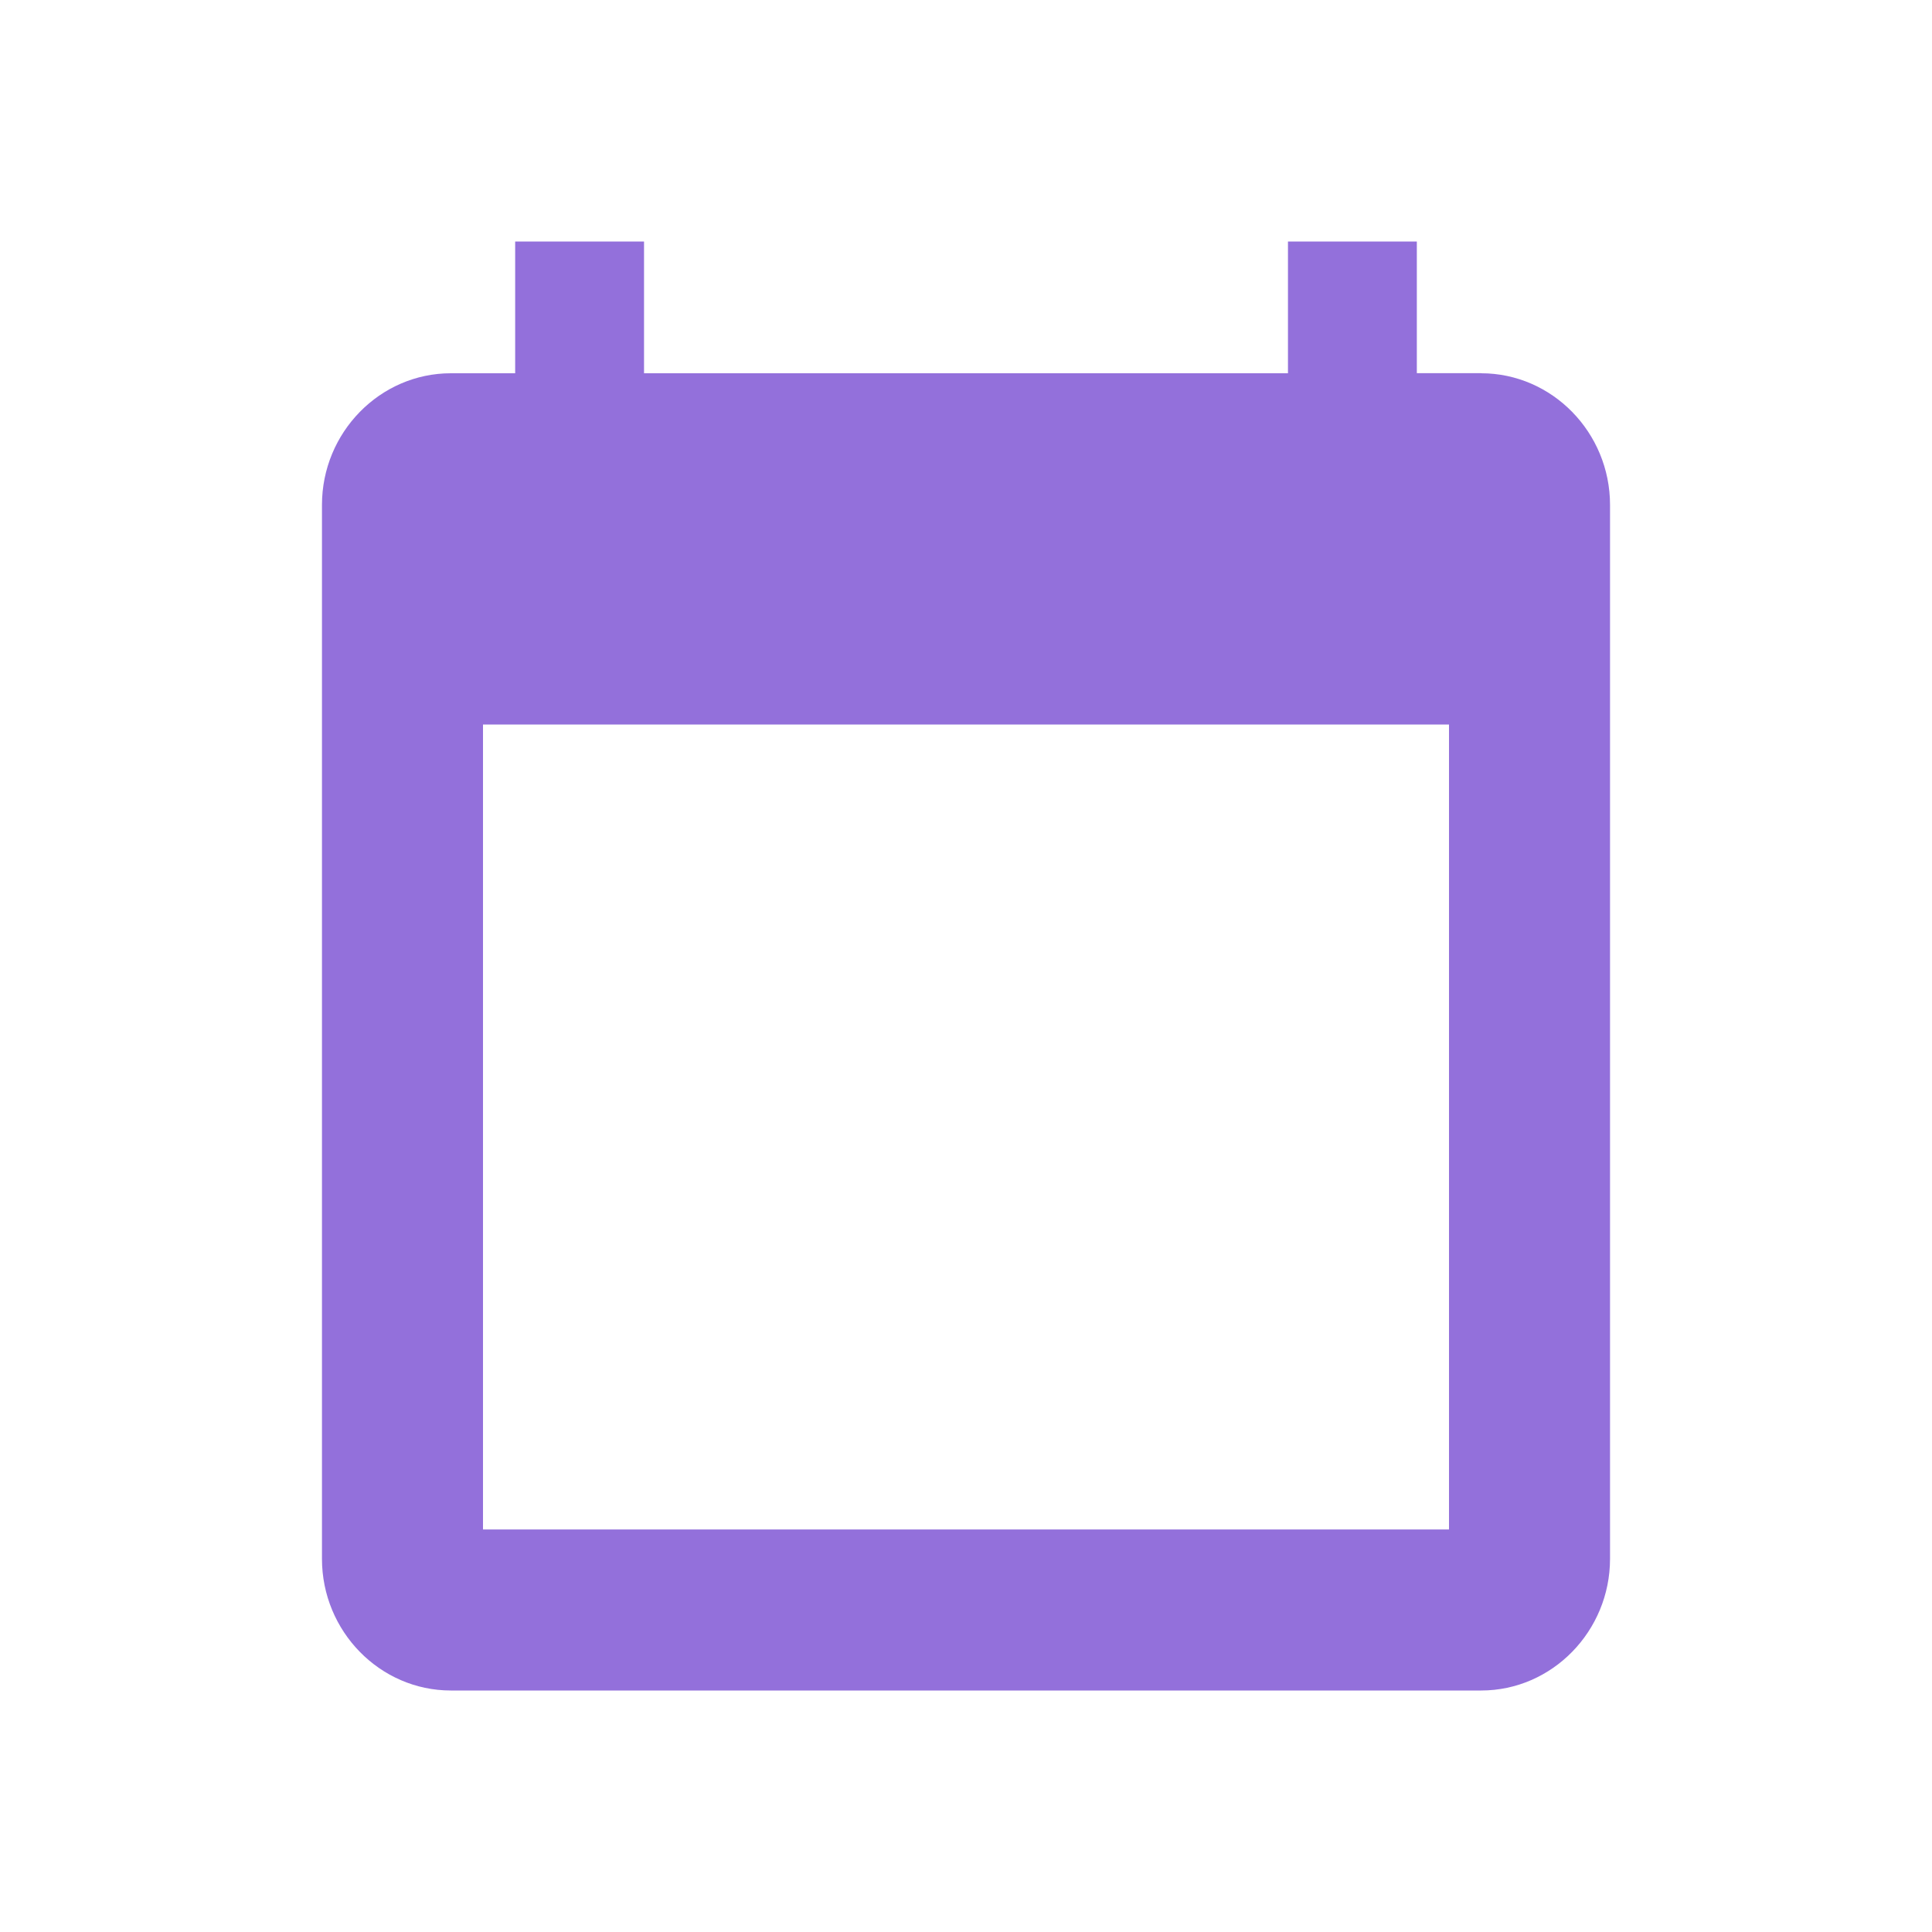
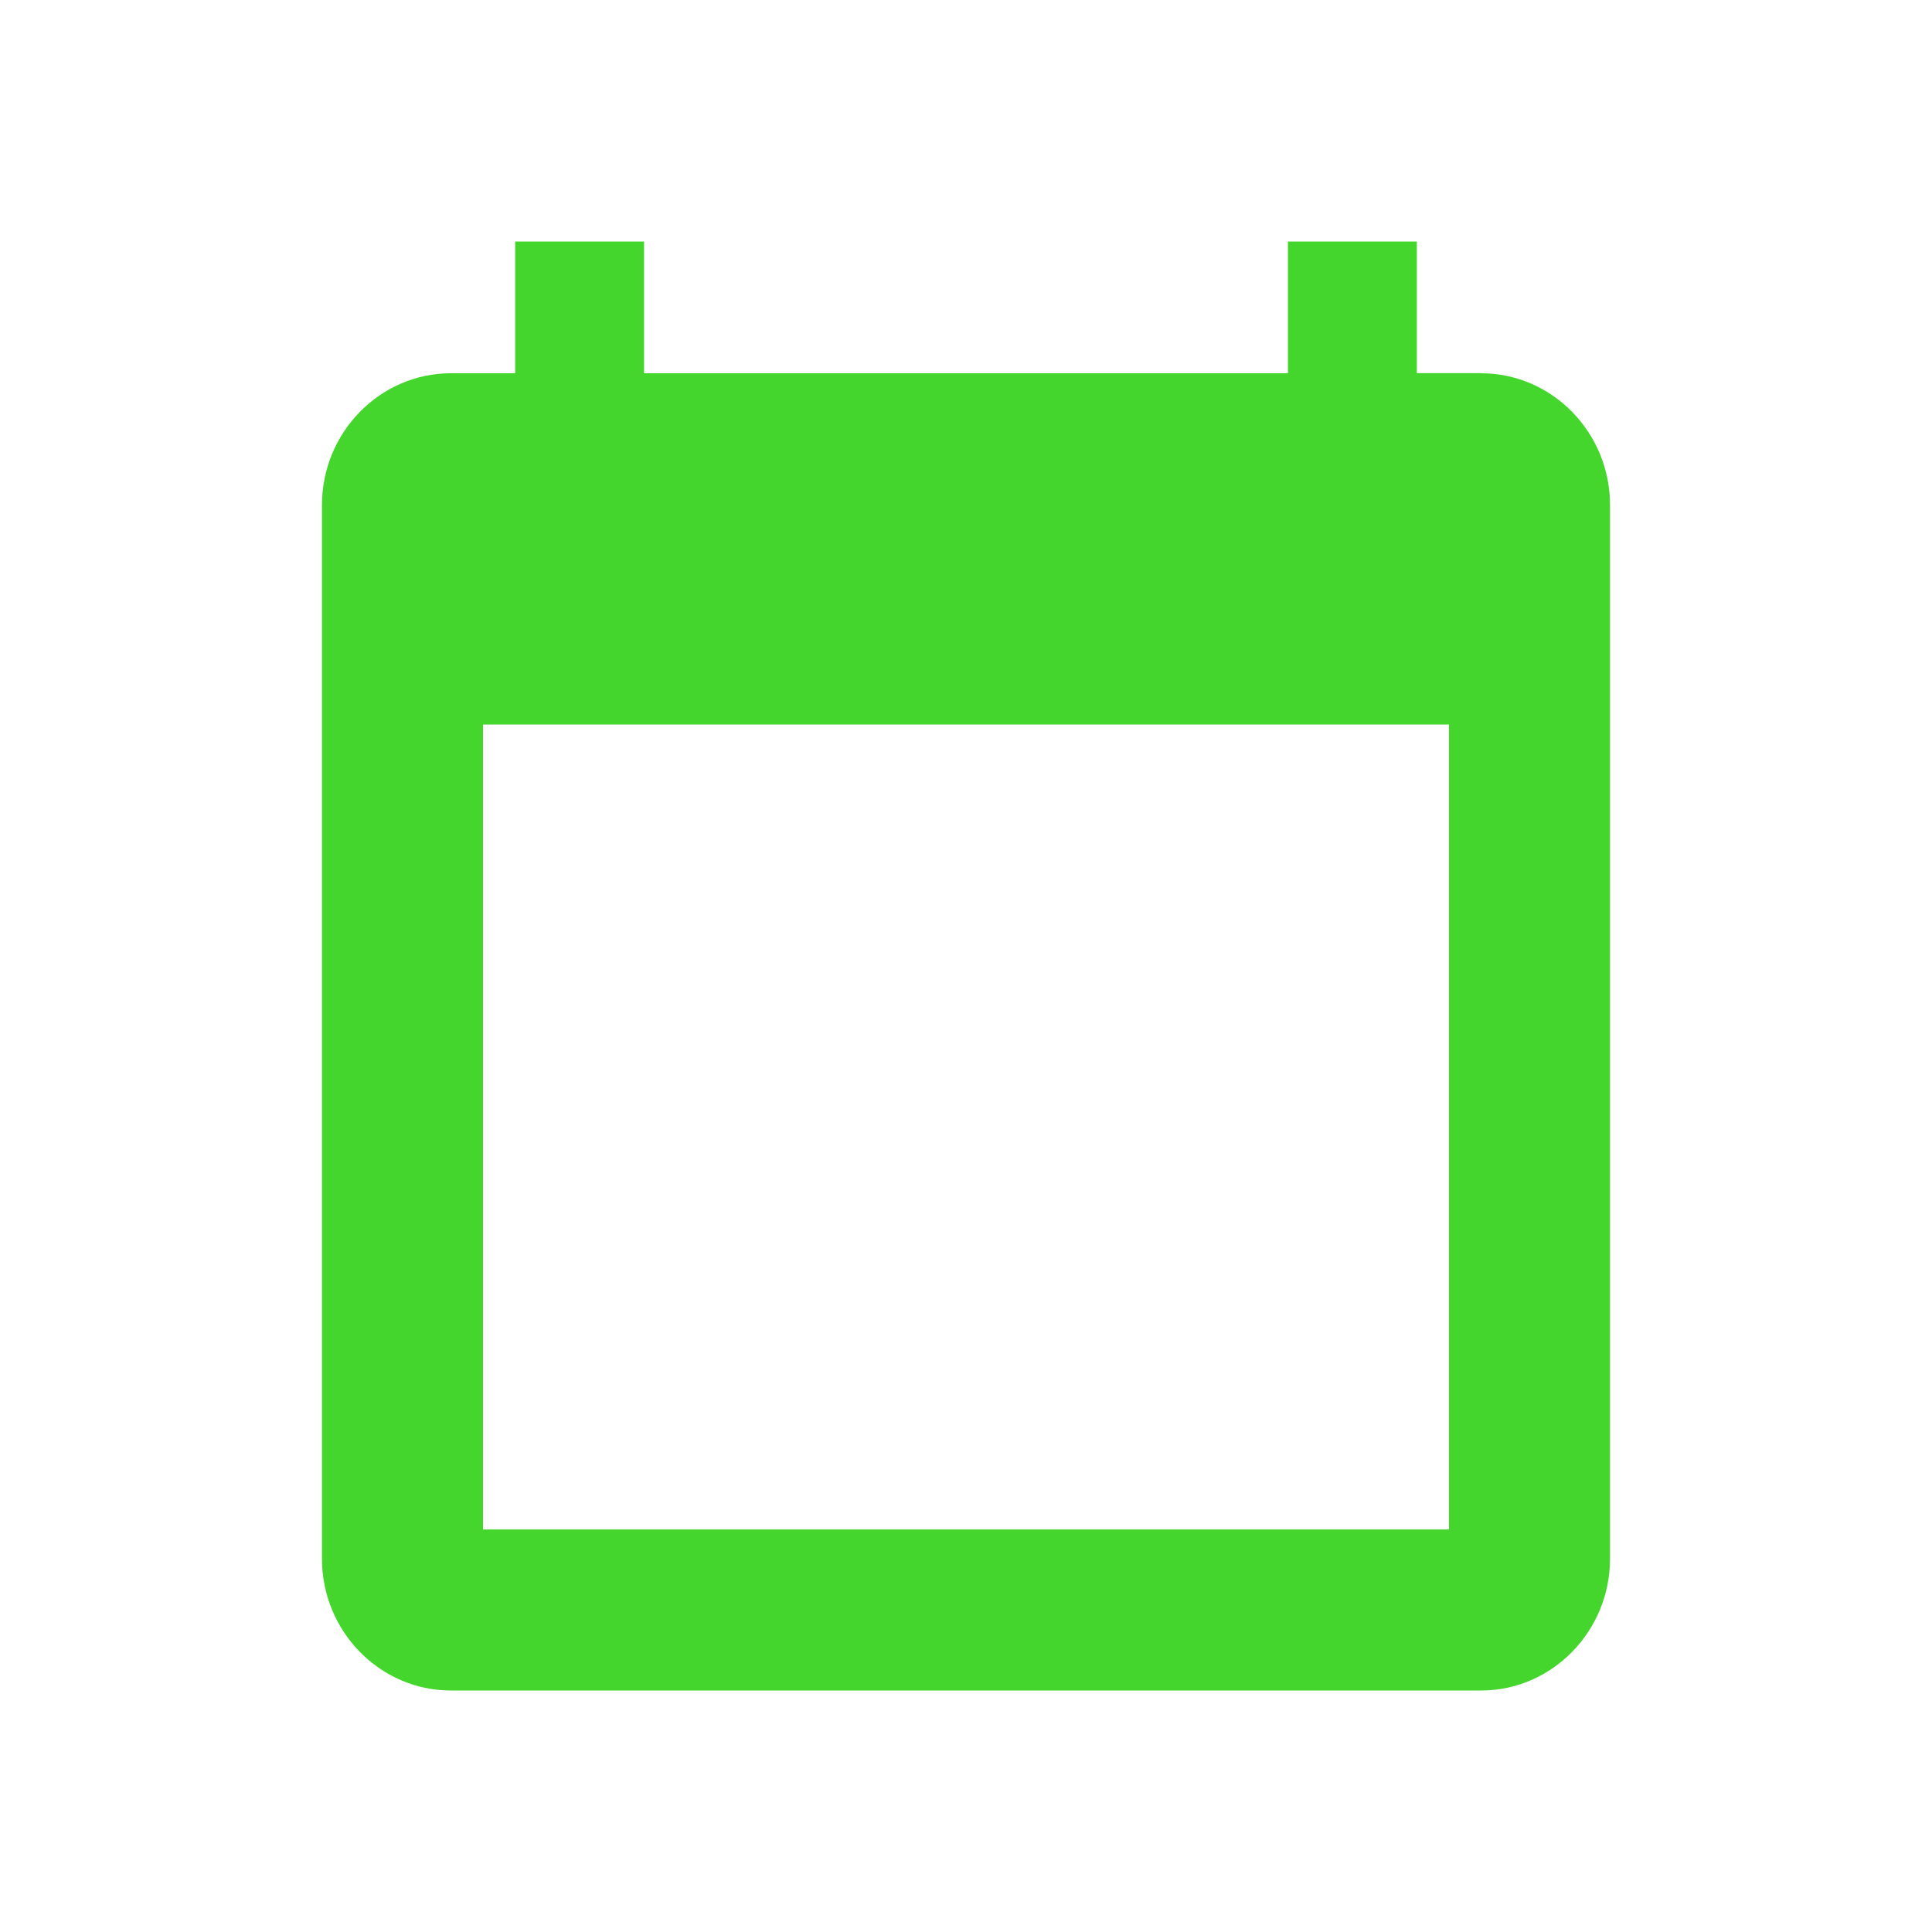
<svg xmlns="http://www.w3.org/2000/svg" width="20" height="20" viewBox="0 0 20 20">
  <g fill="none" fill-rule="evenodd">
    <path d="M0 0h20v19.174H0z" />
-     <path fill="mediumpurple" d="M5 15.833h10V7.5H5v8.333zm10.333-11.97h-.666V2.5h-1.334v1.364H6.667V2.5H5.333v1.364h-.666c-.734 0-1.334.613-1.334 1.363v10.91c0 .75.6 1.363 1.334 1.363h10.666c.734 0 1.334-.614 1.334-1.364V5.227c0-.75-.6-1.363-1.334-1.363z" />
+     <path fill="rgb(68,214,44)" d="M5 15.833h10V7.5H5v8.333zm10.333-11.97h-.666V2.5h-1.334v1.364H6.667V2.5H5.333v1.364h-.666c-.734 0-1.334.613-1.334 1.363v10.91c0 .75.6 1.363 1.334 1.363h10.666c.734 0 1.334-.614 1.334-1.364V5.227c0-.75-.6-1.363-1.334-1.363z" />
  </g>
</svg>
